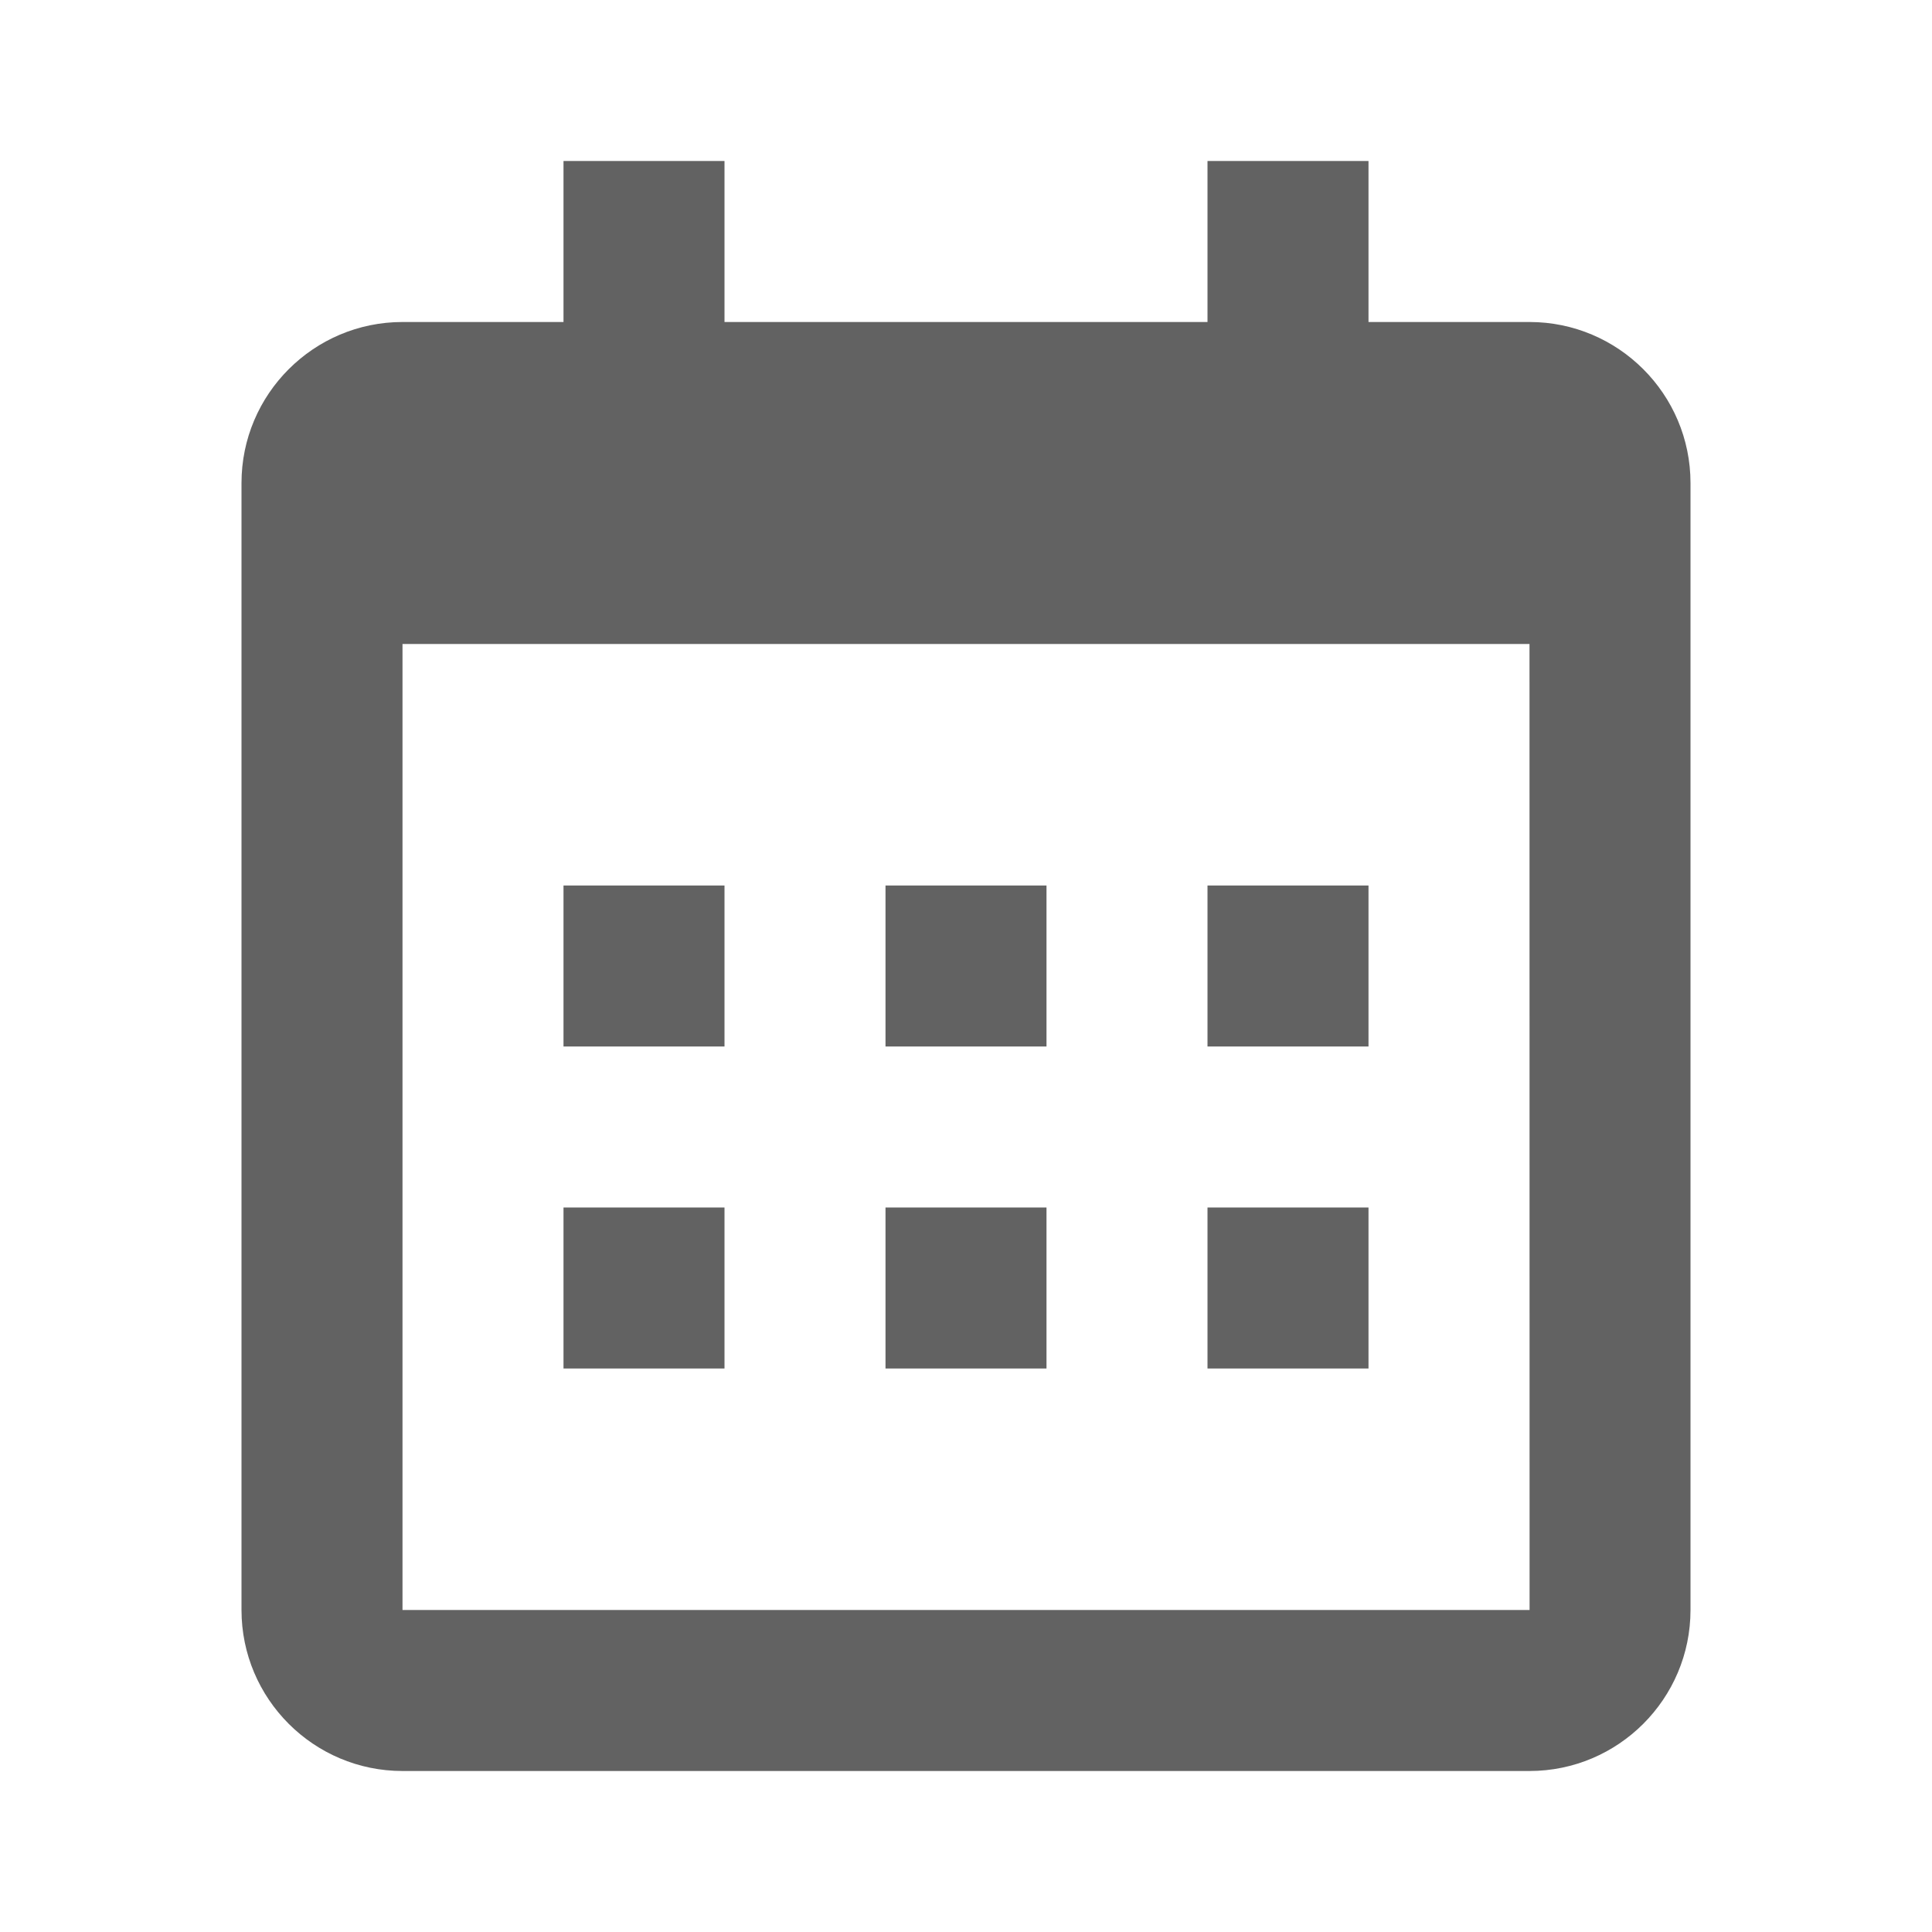
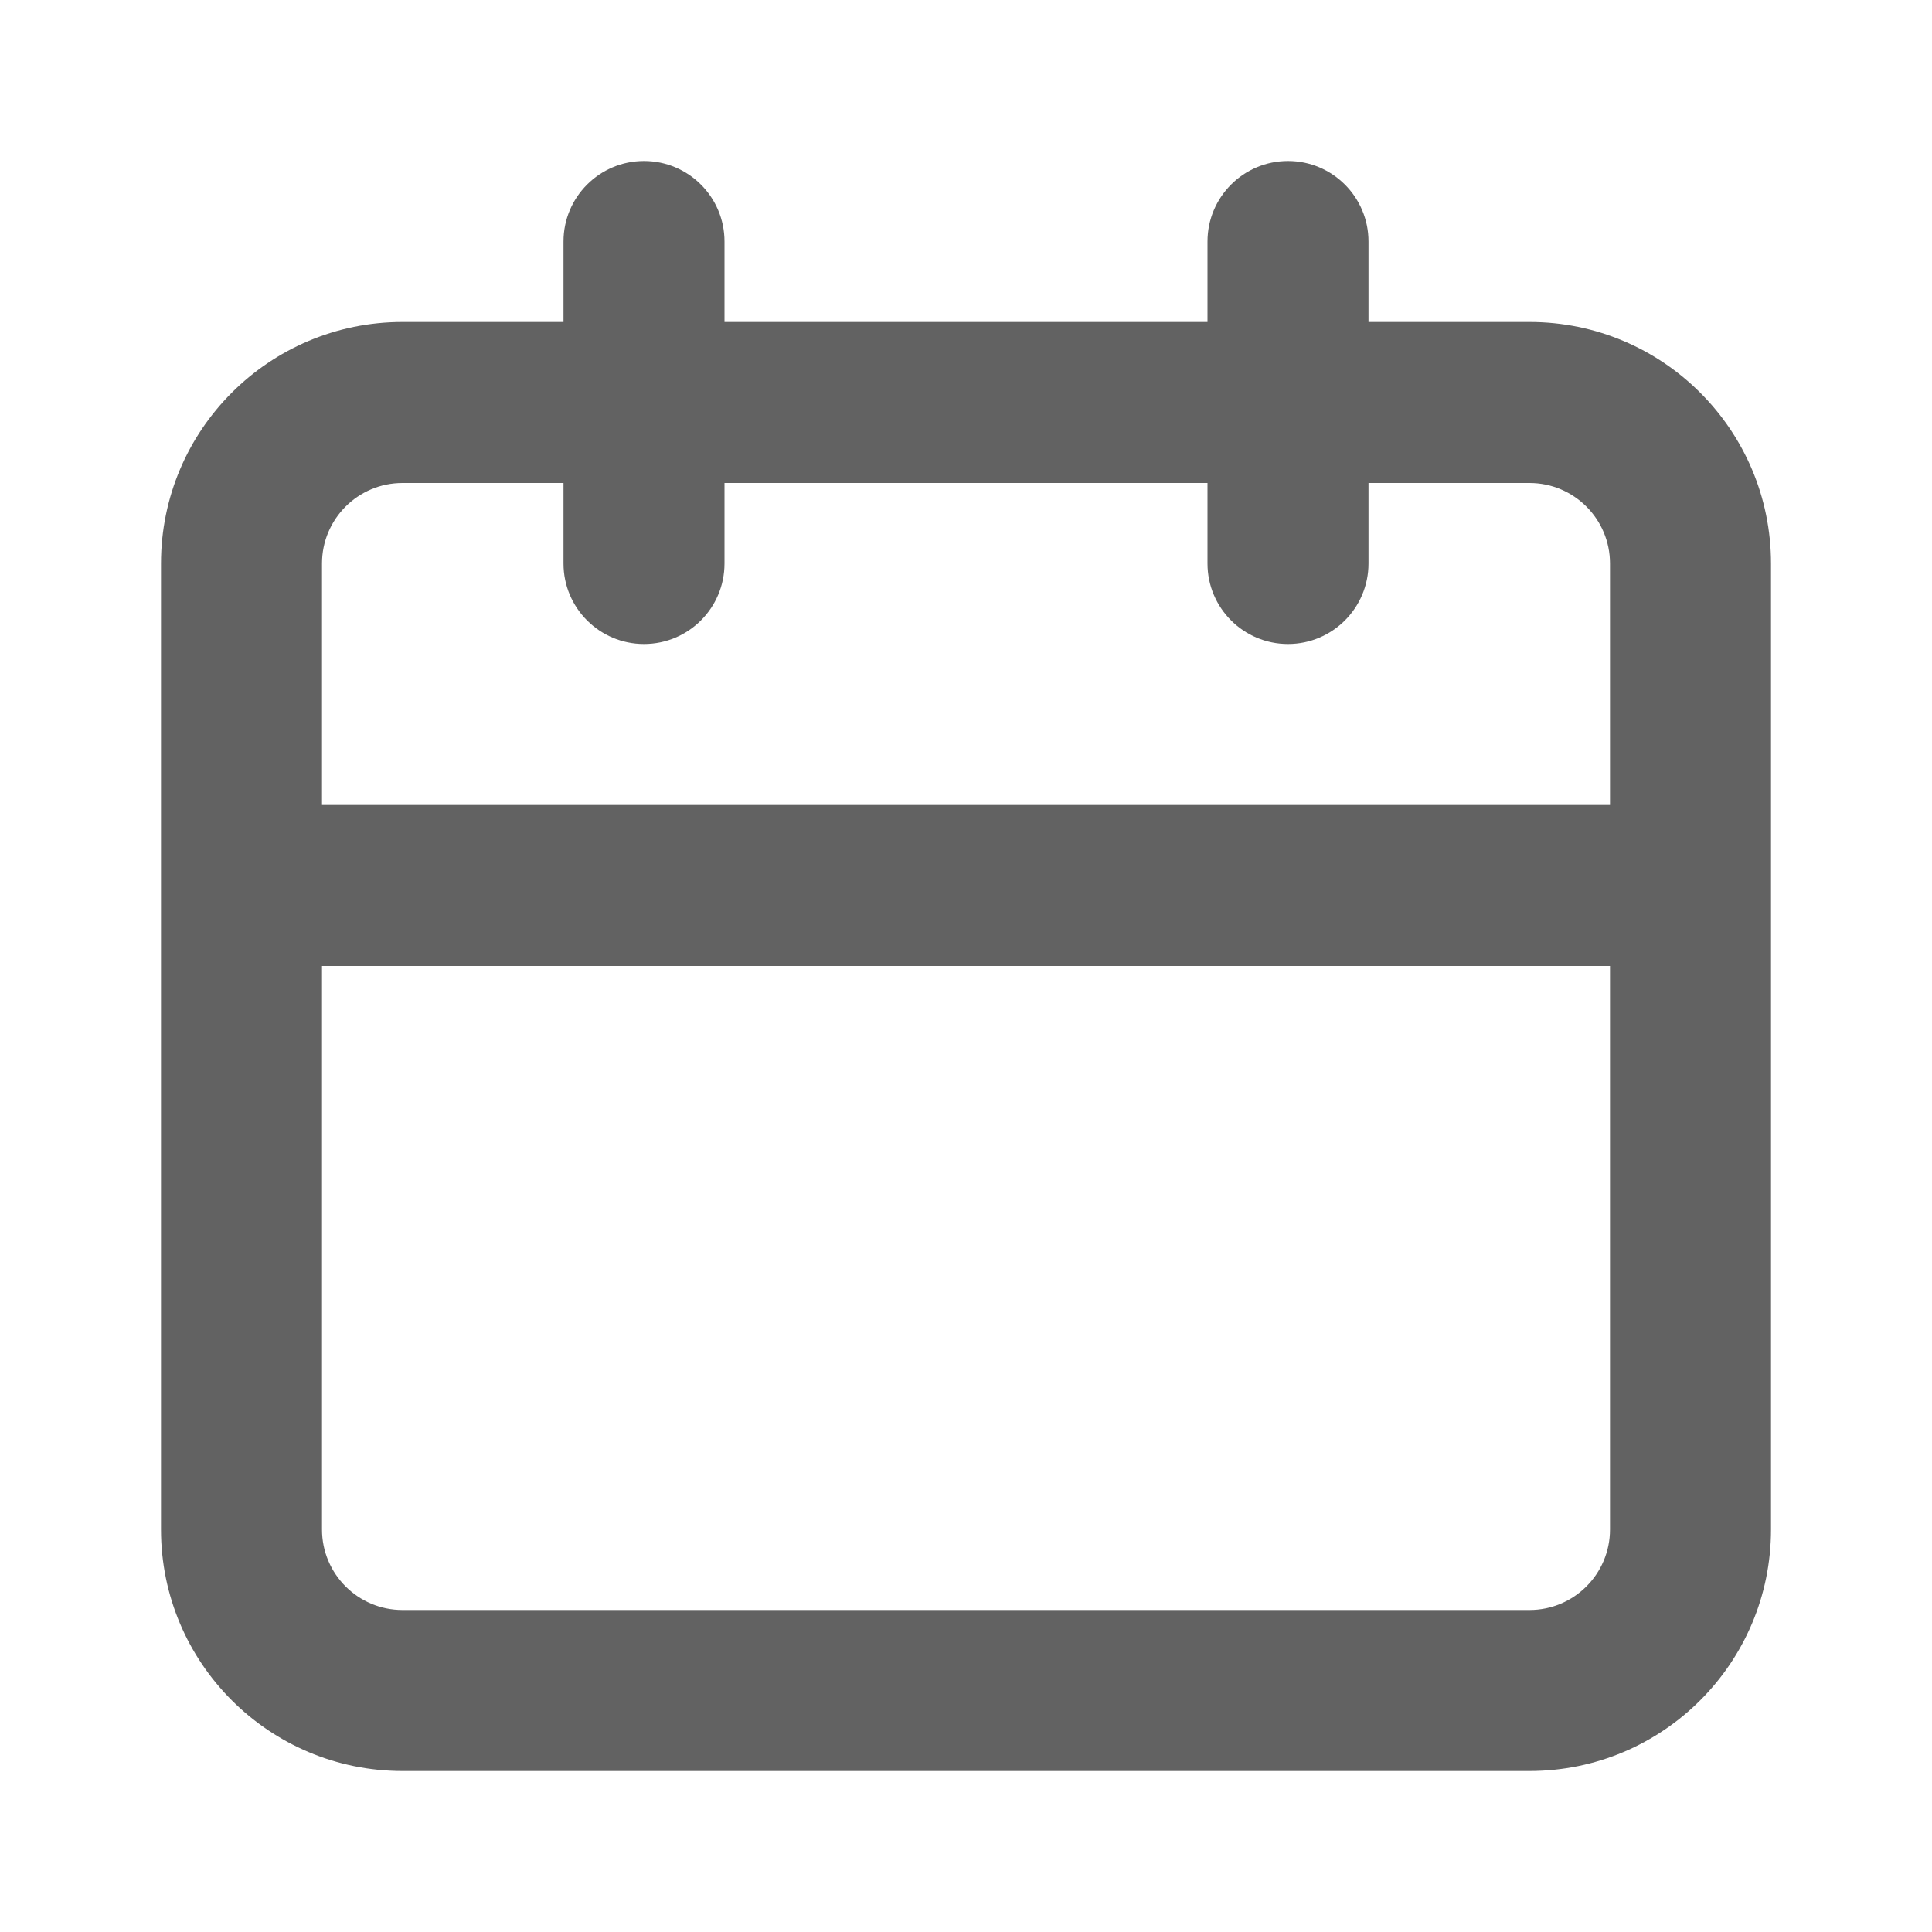
<svg xmlns="http://www.w3.org/2000/svg" width="24" height="24" preserveAspectRatio="xMidYMid meet" viewBox="0 0 24 24" style="-ms-transform: rotate(360deg); -webkit-transform: rotate(360deg); transform: rotate(360deg);">
-   <path d="M7 11h2v2H7zm0 4h2v2H7zm4-4h2v2h-2zm0 4h2v2h-2zm4-4h2v2h-2zm0 4h2v2h-2z" fill="#626262" />
-   <path d="M5 22h14c1.103 0 2-.897 2-2V6c0-1.103-.897-2-2-2h-2V2h-2v2H9V2H7v2H5c-1.103 0-2 .897-2 2v14c0 1.103.897 2 2 2zM19 8l.001 12H5V8h14z" fill="#626262" />
+   <path d="M19 4h-2V3a1 1 0 0 0-2 0v1H9V3a1 1 0 0 0-2 0v1H5a3 3 0 0 0-3 3v12a3 3 0 0 0 3 3h14a3 3 0 0 0 3-3V7a3 3 0 0 0-3-3zm1 15a1 1 0 0 1-1 1H5a1 1 0 0 1-1-1v-7h16zm0-9H4V7a1 1 0 0 1 1-1h2v1a1 1 0 0 0 2 0V6h6v1a1 1 0 0 0 2 0V6h2a1 1 0 0 1 1 1z" fill="#626262" />
  <rect x="0" y="0" width="24" height="24" fill="rgba(0, 0, 0, 0)" />
</svg>
